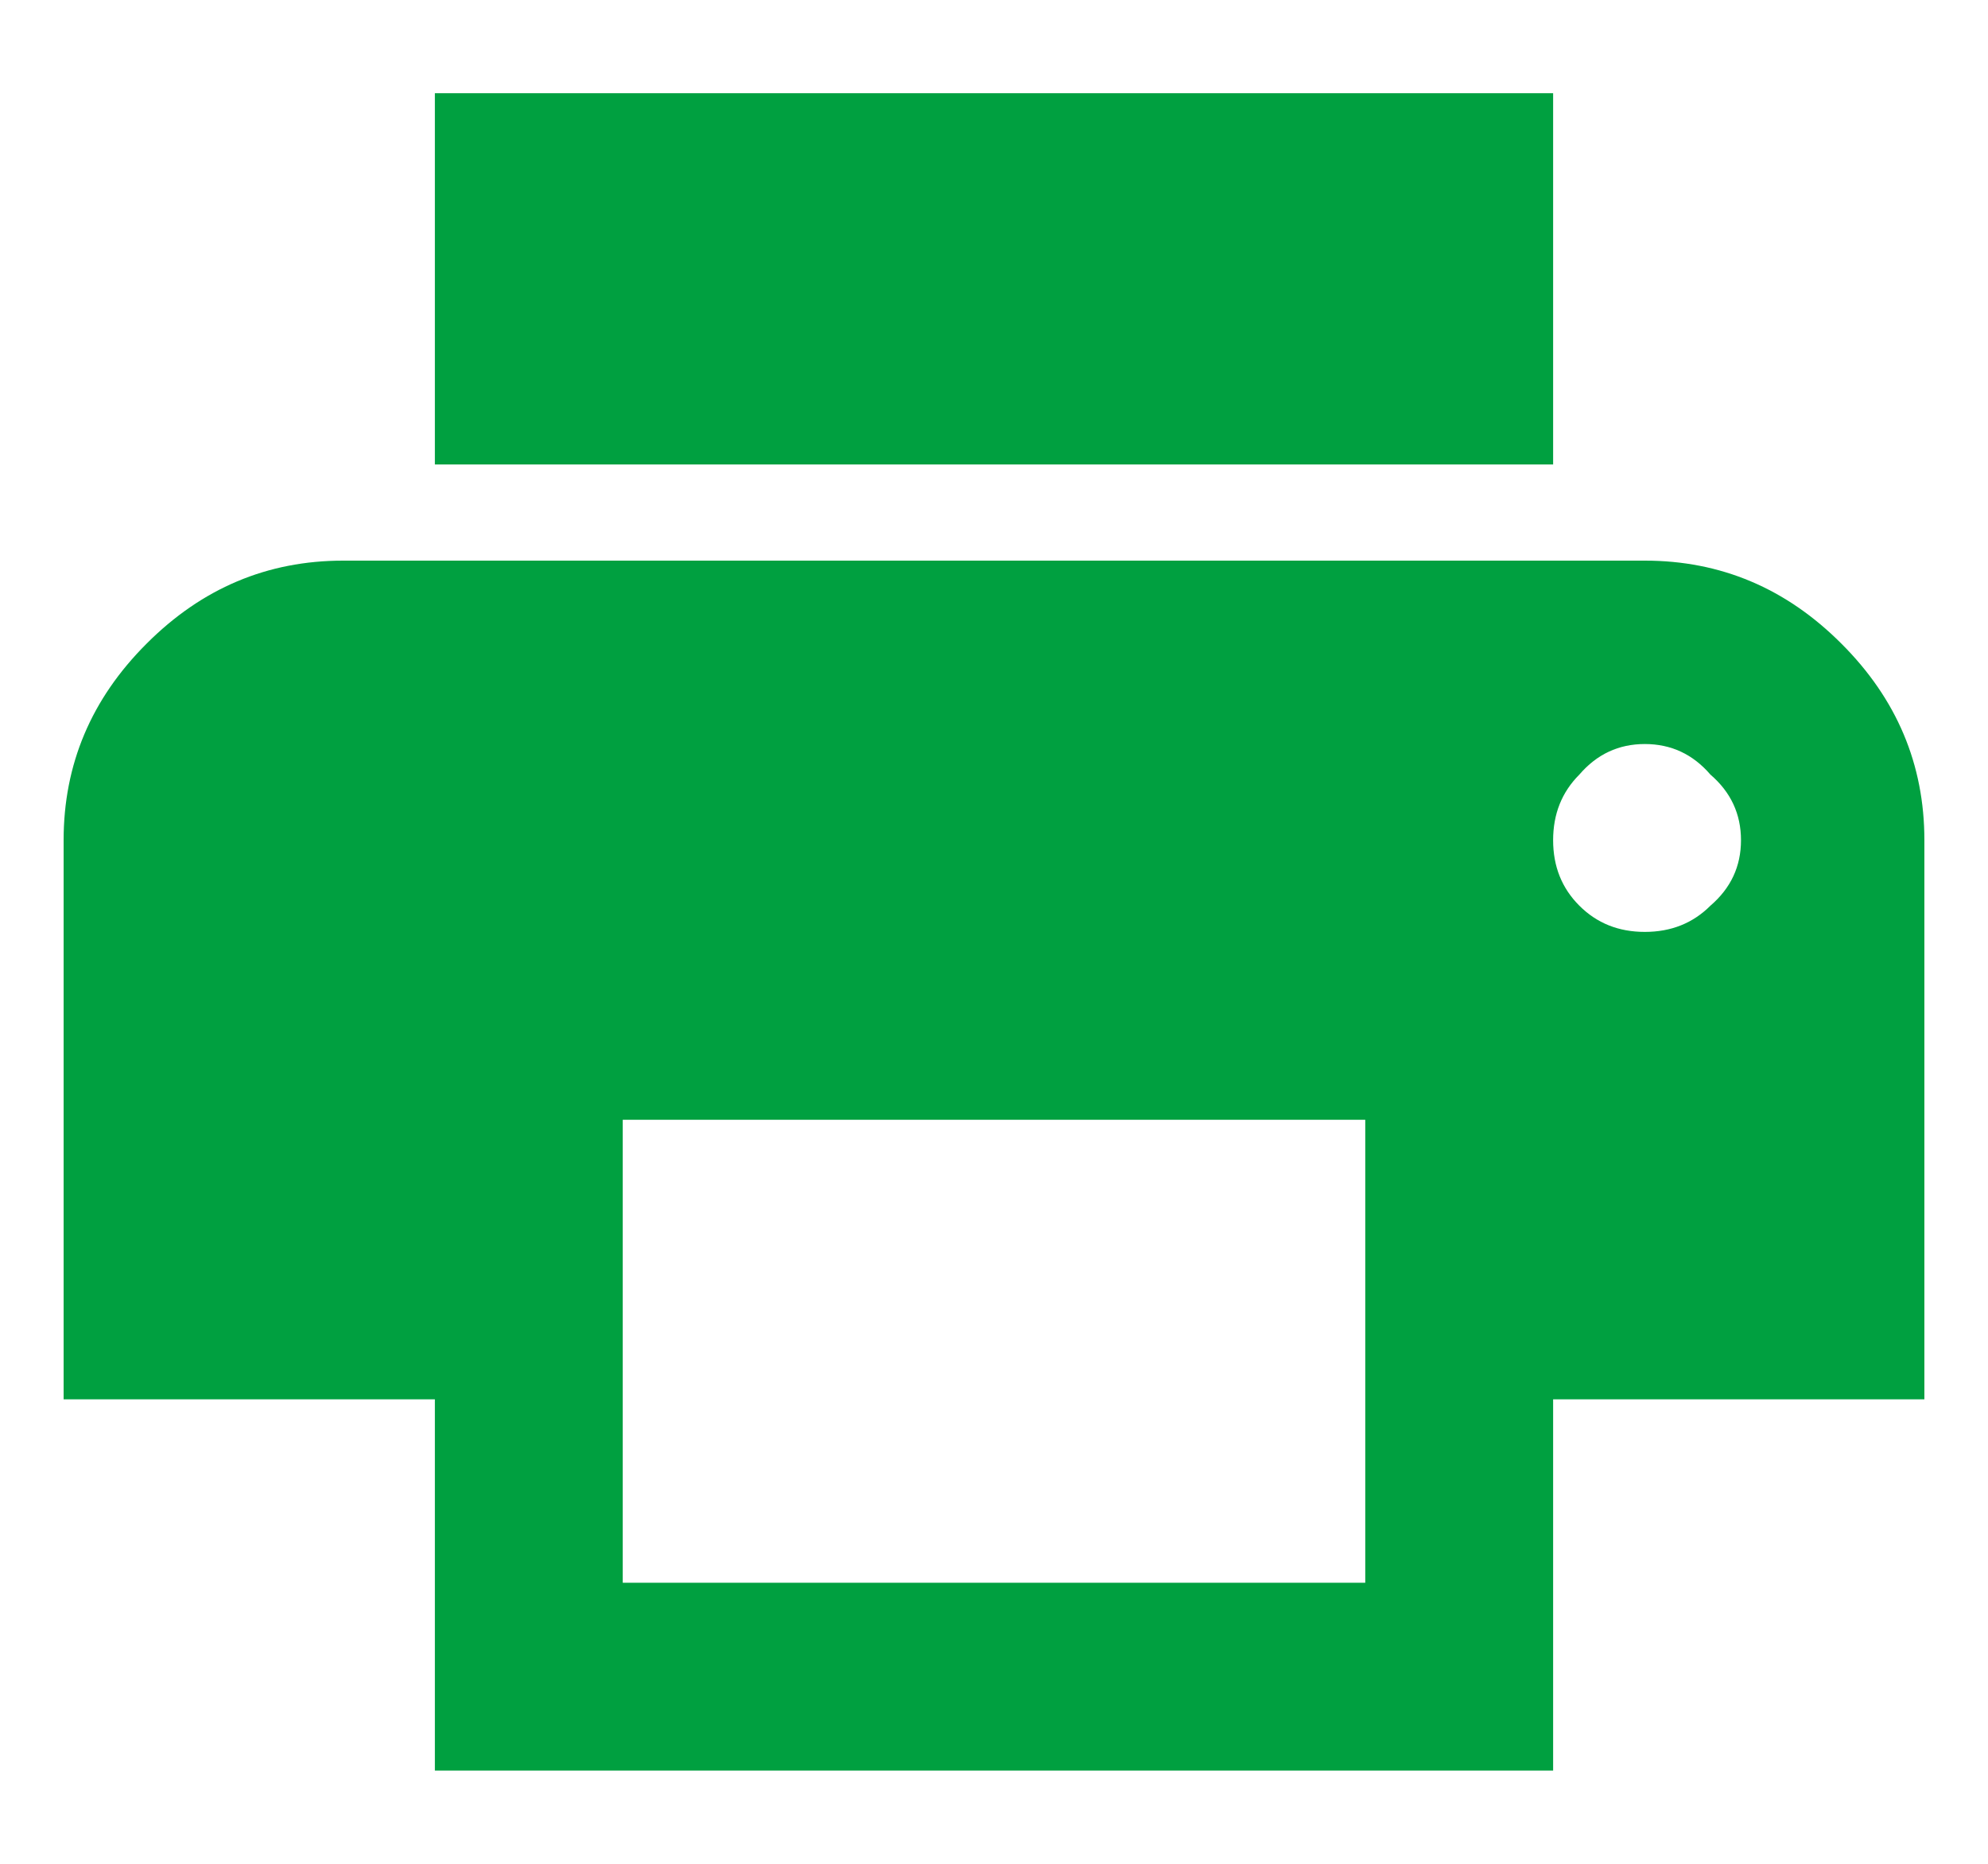
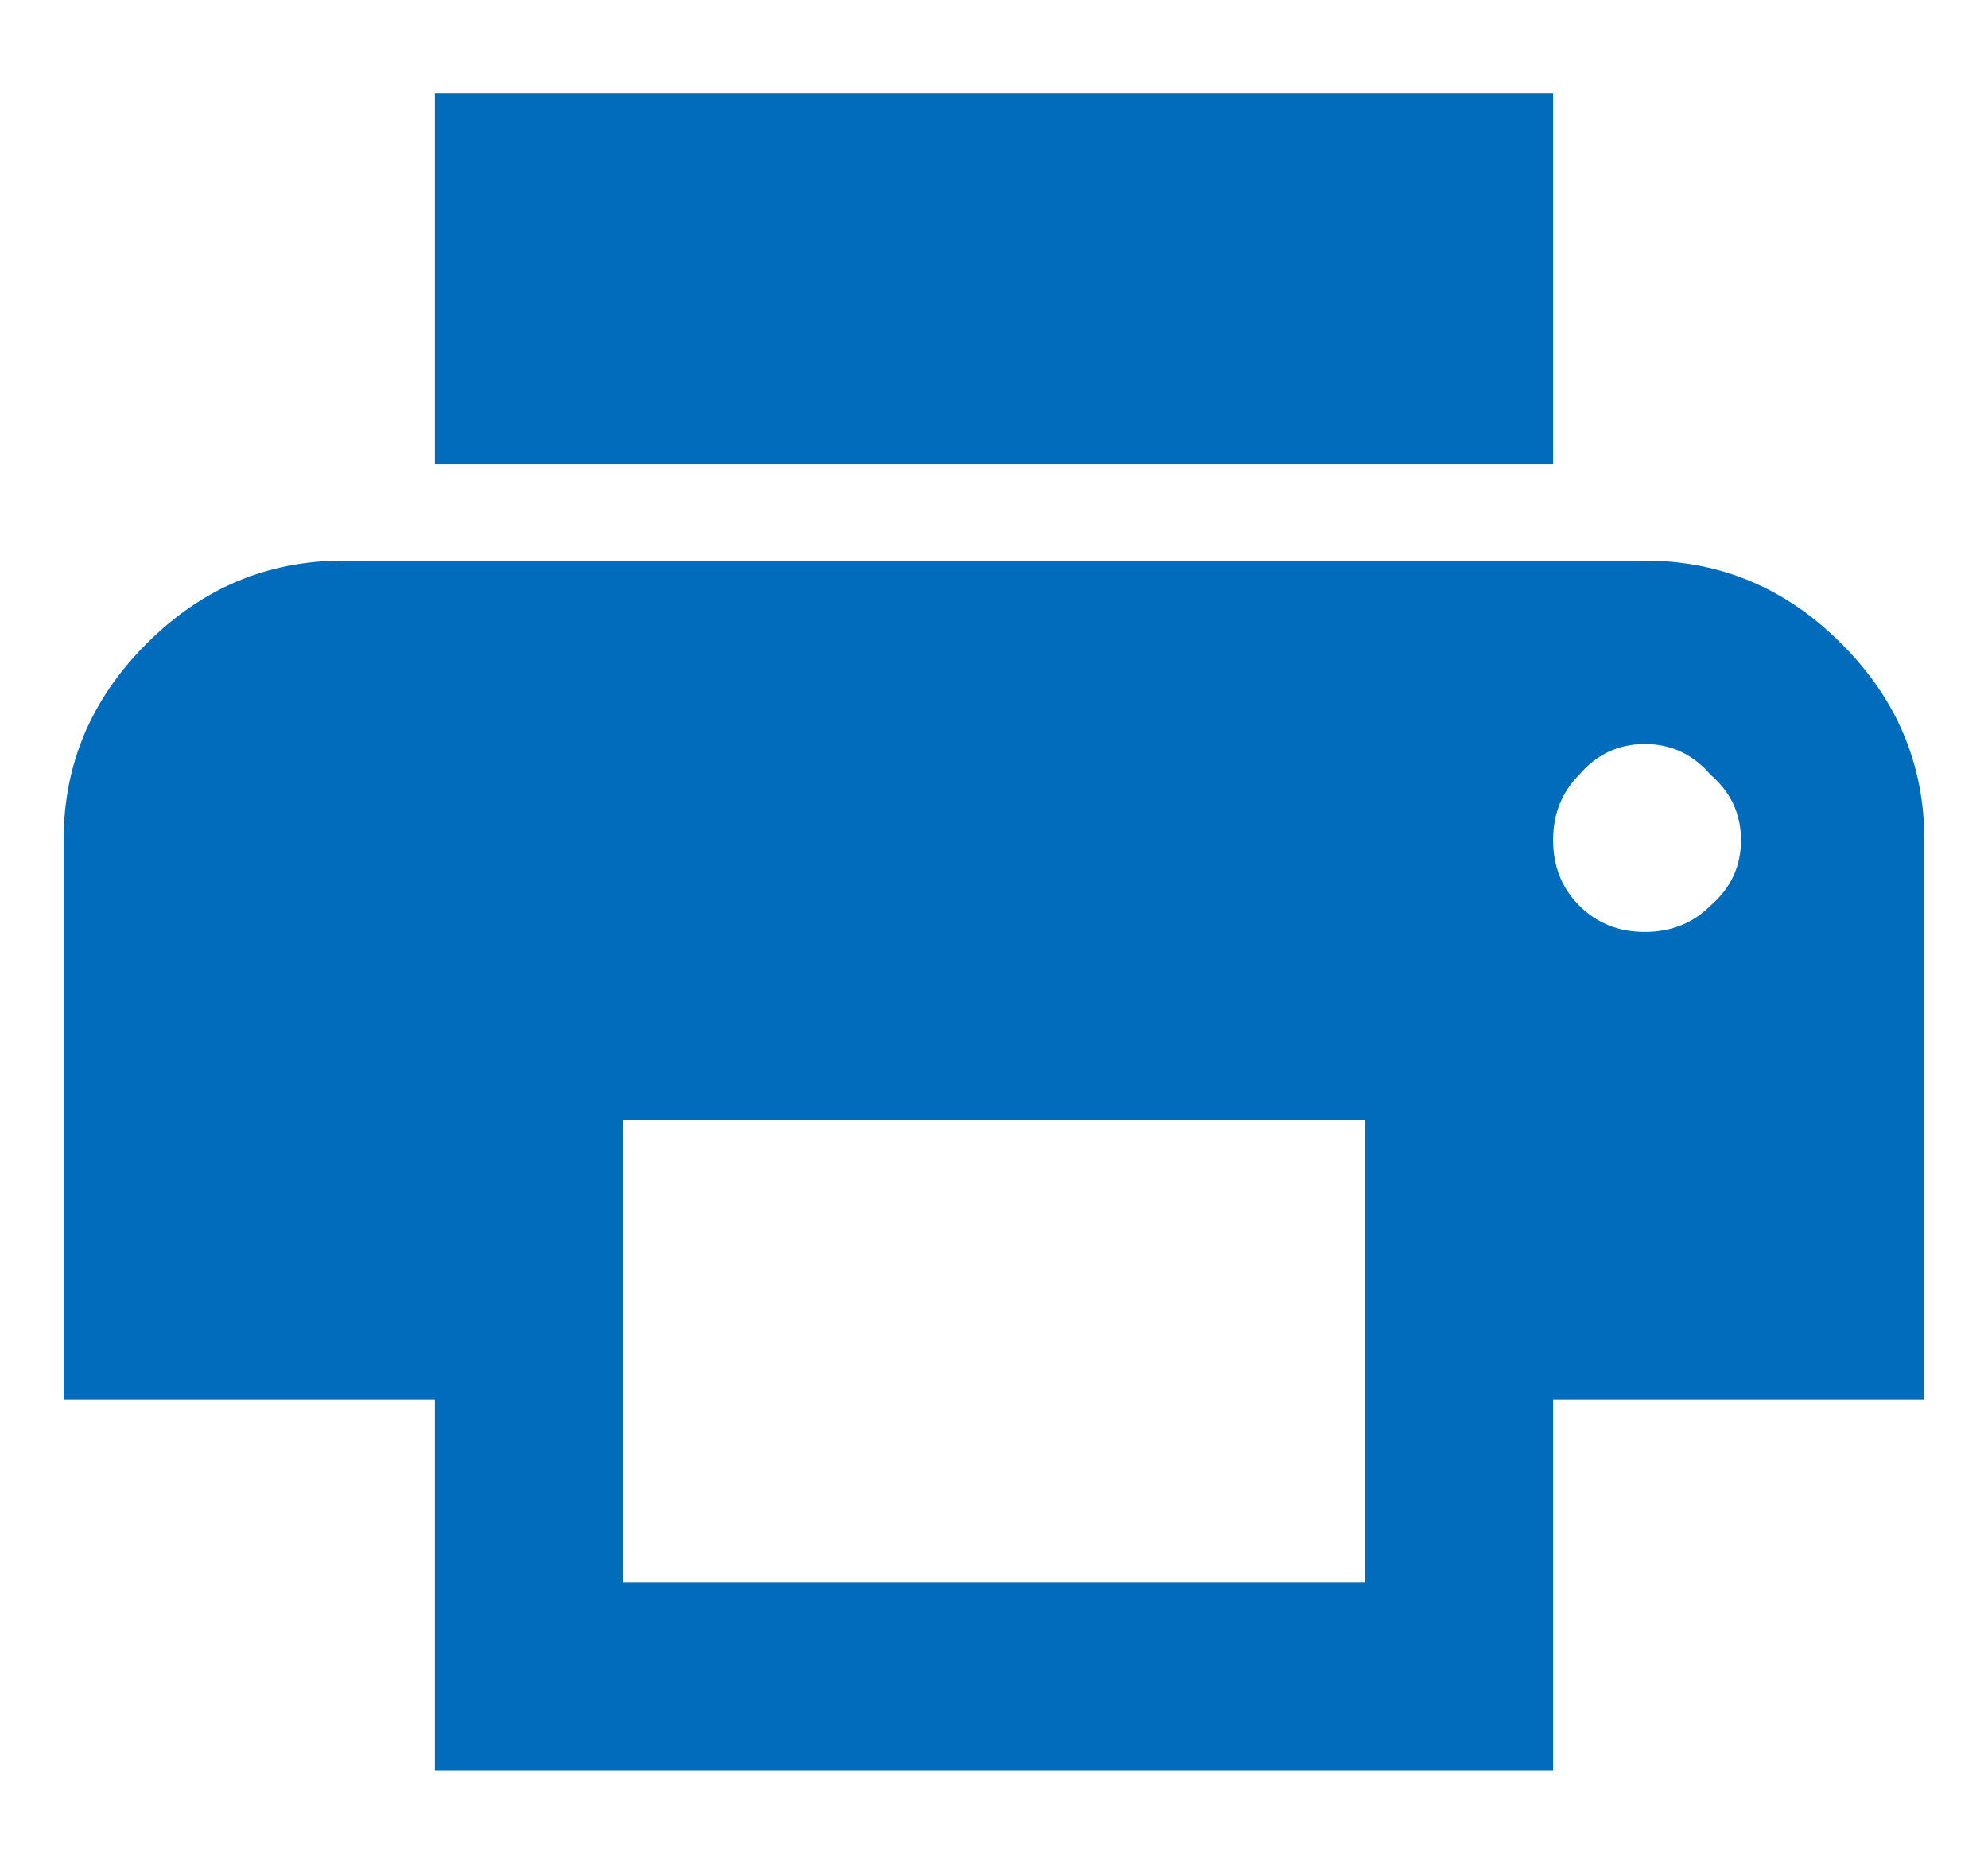
<svg xmlns="http://www.w3.org/2000/svg" width="16" height="15" viewBox="0 0 16 15" fill="none">
-   <path d="M12.5 0.75V3.738H3.5V0.75H12.5ZM12.711 7.289C12.852 7.43 13.027 7.5 13.238 7.5C13.449 7.5 13.625 7.43 13.766 7.289C13.93 7.148 14.012 6.973 14.012 6.762C14.012 6.551 13.93 6.375 13.766 6.234C13.625 6.07 13.449 5.988 13.238 5.988C13.027 5.988 12.852 6.07 12.711 6.234C12.57 6.375 12.5 6.551 12.5 6.762C12.5 6.973 12.57 7.148 12.711 7.289ZM10.988 12.738V9.012H5.012V12.738H10.988ZM13.238 4.512C13.848 4.512 14.375 4.734 14.82 5.18C15.266 5.625 15.488 6.152 15.488 6.762V11.262H12.5V14.25H3.5V11.262H0.512V6.762C0.512 6.152 0.734 5.625 1.18 5.18C1.625 4.734 2.152 4.512 2.762 4.512H13.238Z" fill="#00A040" />
+   <path d="M12.5 0.75V3.738H3.5V0.75H12.5ZM12.711 7.289C12.852 7.43 13.027 7.5 13.238 7.5C13.449 7.5 13.625 7.43 13.766 7.289C13.93 7.148 14.012 6.973 14.012 6.762C14.012 6.551 13.93 6.375 13.766 6.234C13.625 6.07 13.449 5.988 13.238 5.988C13.027 5.988 12.852 6.07 12.711 6.234C12.57 6.375 12.5 6.551 12.5 6.762C12.5 6.973 12.57 7.148 12.711 7.289ZM10.988 12.738V9.012H5.012V12.738H10.988ZM13.238 4.512C13.848 4.512 14.375 4.734 14.82 5.18C15.266 5.625 15.488 6.152 15.488 6.762V11.262H12.5V14.25H3.5V11.262H0.512V6.762C0.512 6.152 0.734 5.625 1.18 5.18C1.625 4.734 2.152 4.512 2.762 4.512H13.238Z" fill="#006cBB" />
</svg>
